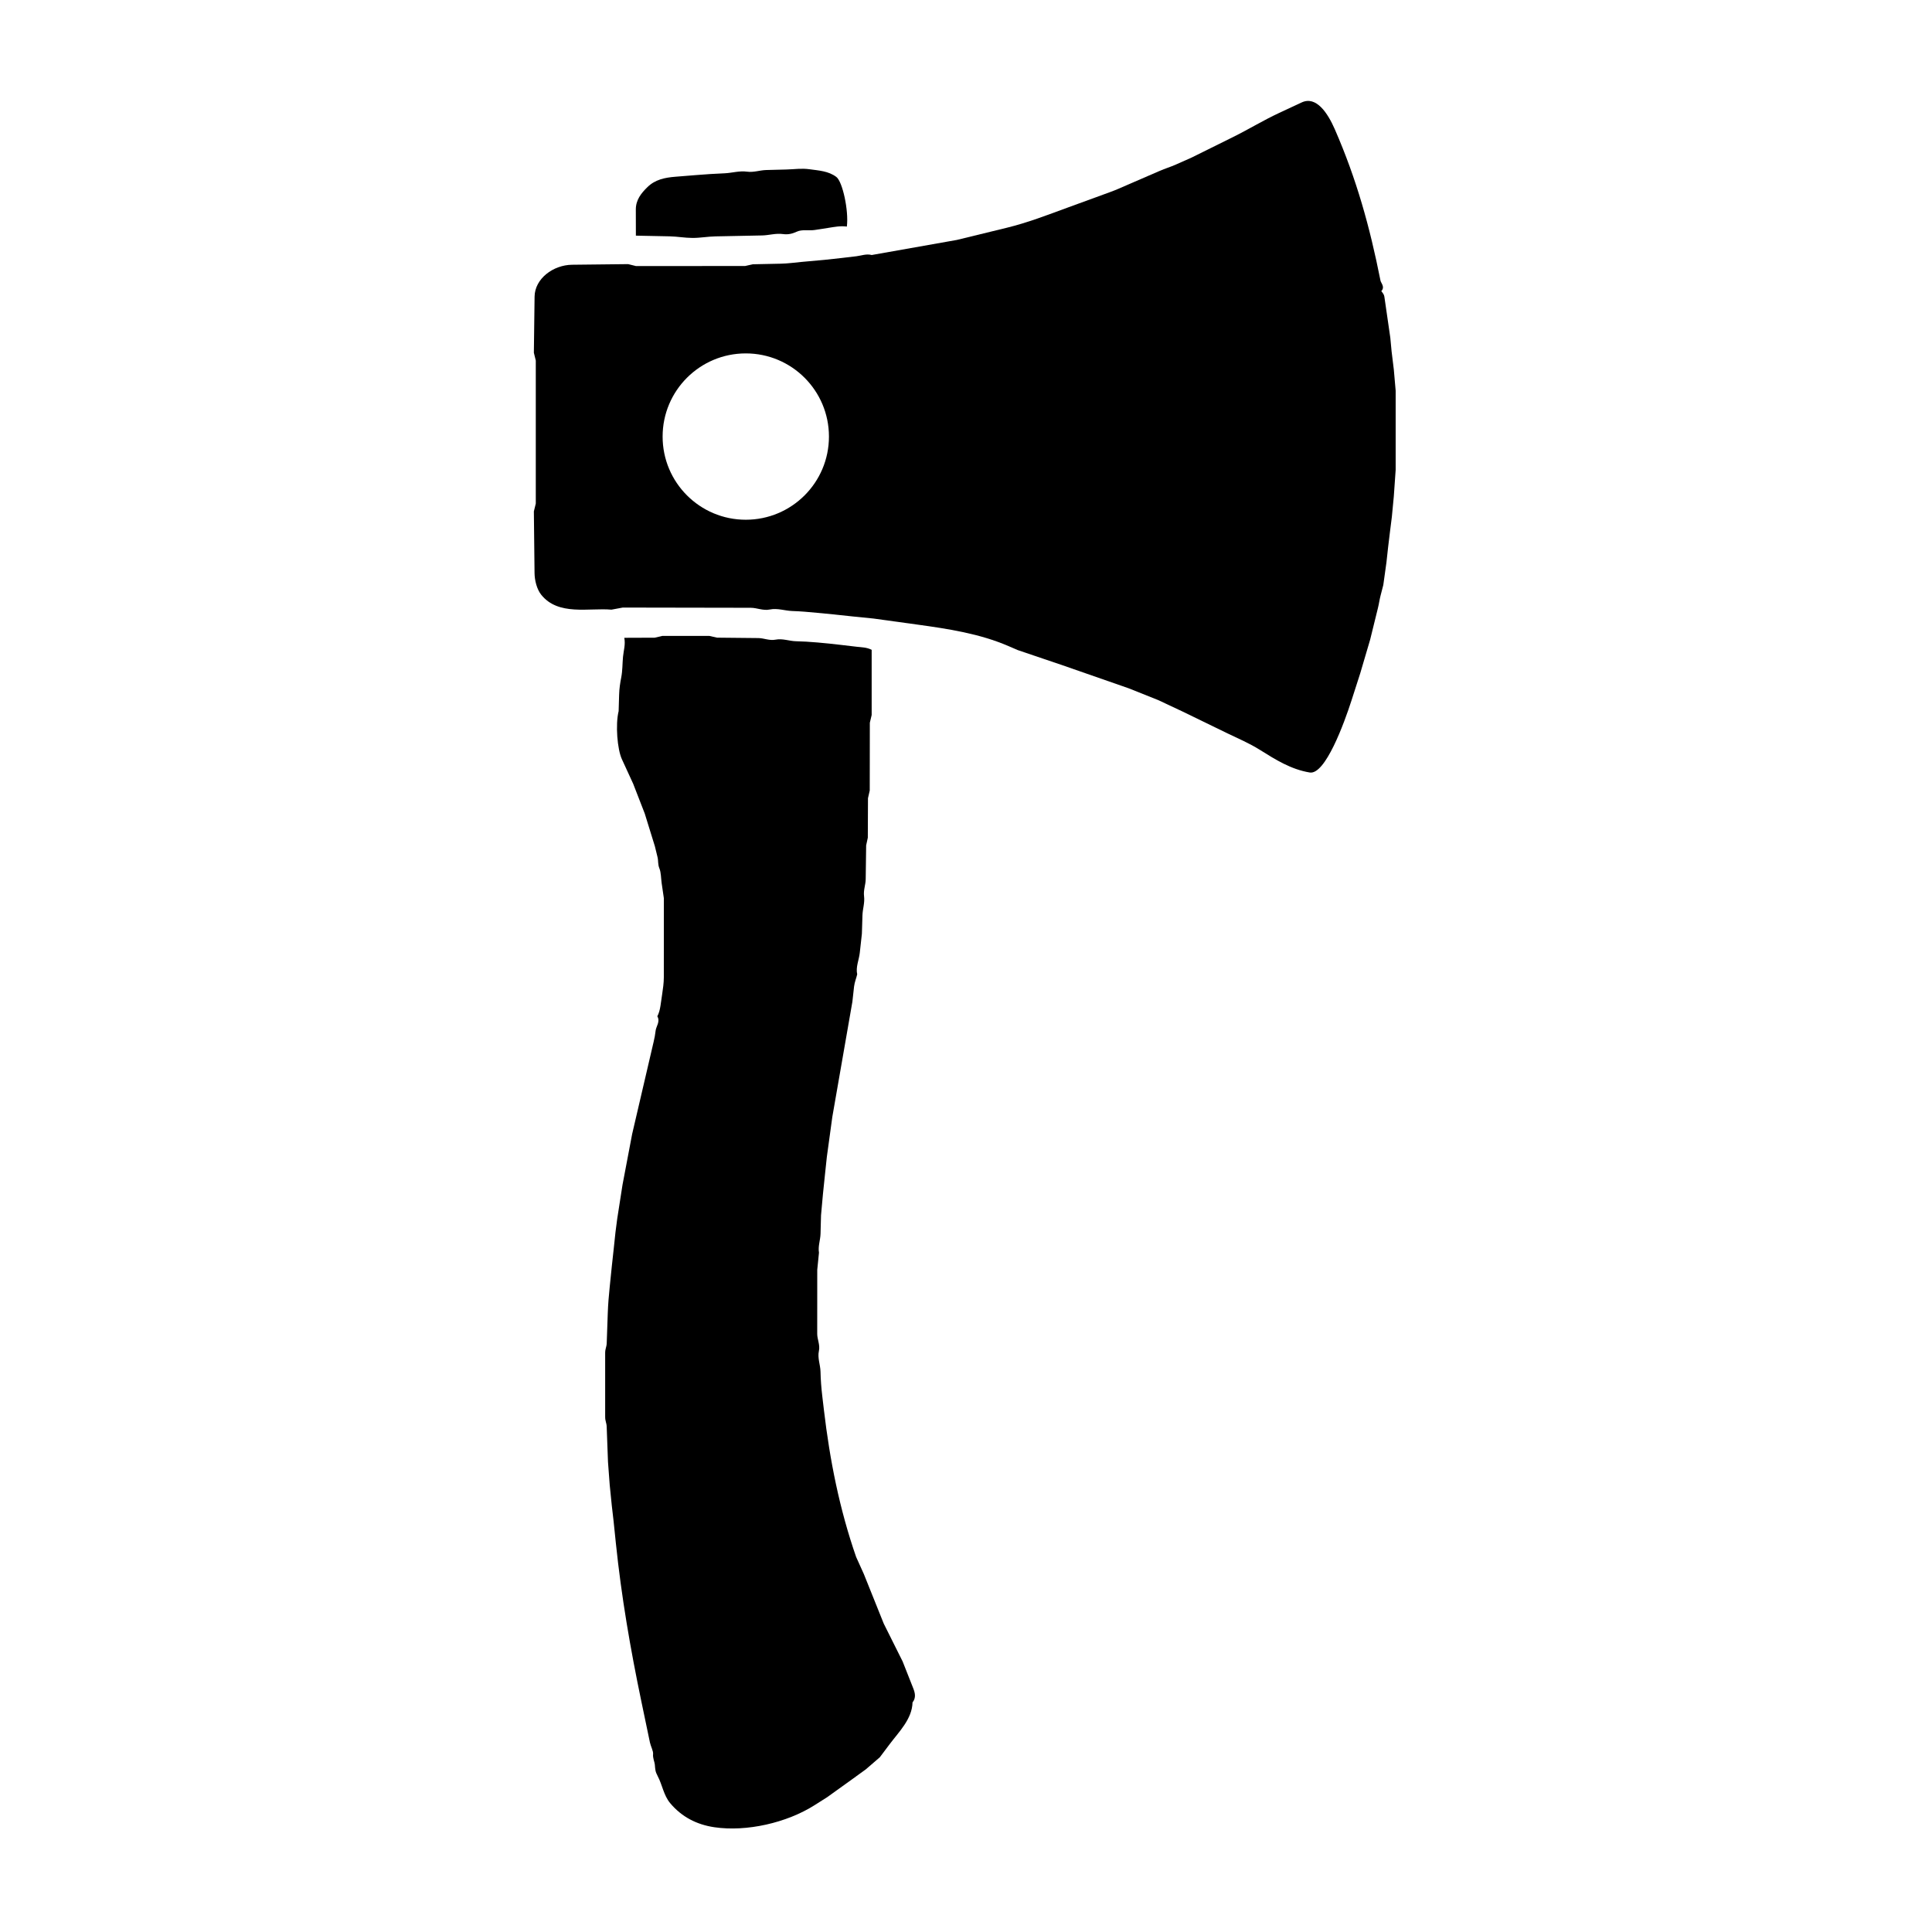
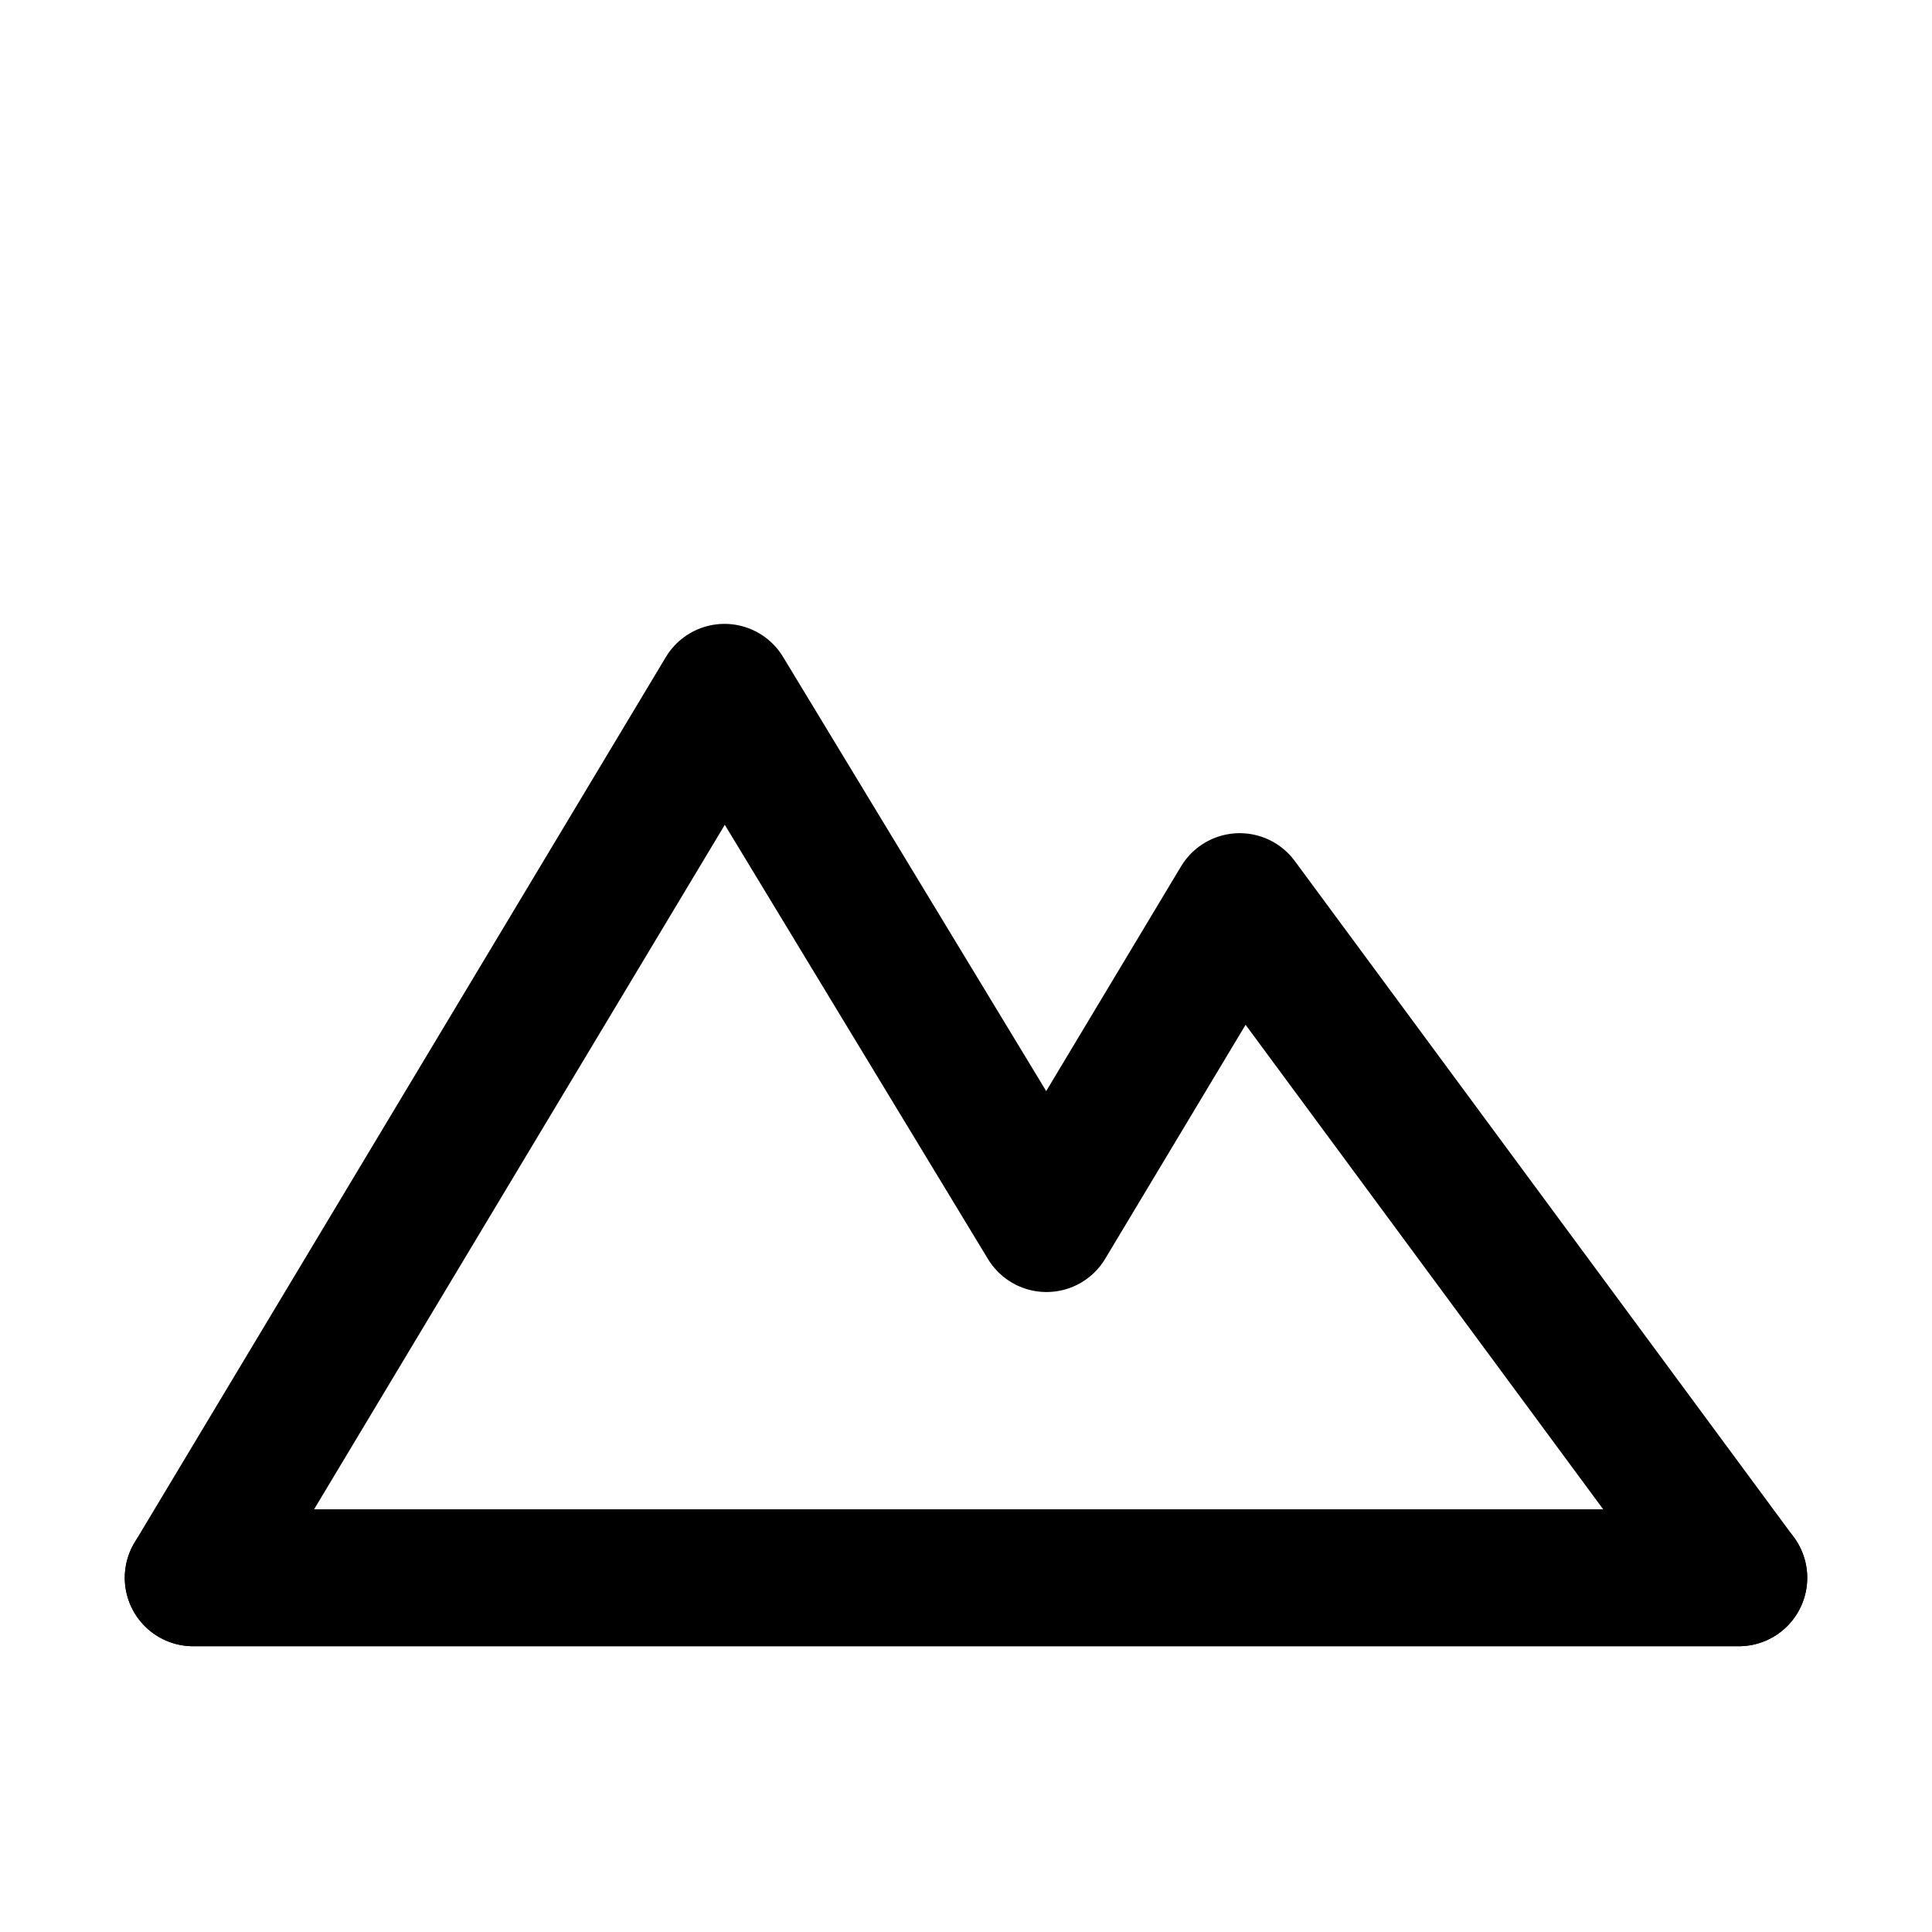
- <svg xmlns="http://www.w3.org/2000/svg" fill="currentColor" aria-hidden="true" focusable="false" viewBox="0 0 1024 1024">
-   <path d="M442.53,325.71l-9.52-.91c-4.55-.43-8.45-.8-13.1-.95-3.85-.12-7.84-1.63-11.89-.8-3.59.73-6.76-.9-10.11-.91l-67.83-.12-6,1.11c-11.83-1.06-28.25,3.45-37.27-7.97-2.3-2.91-3.44-7.59-3.49-11.4l-.36-32.71,1.02-4.16v-75.78s-1.02-4.15-1.02-4.15l.38-29.74c.12-9.49,9.81-16.79,19.91-16.9l29.68-.33,4.13,1.02,57.83-.02,4.15-.92,14.82-.31c3.85-.08,7.29-.6,11.14-.95l11.9-1.07,9.01-.98,8.05-.95c2.59-.31,5.2-1.41,8.08-.65l45.12-7.99,26.44-6.45c11.24-2.74,21.48-6.75,32.29-10.7l22.73-8.3c3.24-1.18,6-2.46,9.13-3.82l16.86-7.3c2.99-1.3,5.71-2.09,8.67-3.4l8.29-3.68,22.06-10.93c8.26-4.09,15.83-8.76,24.24-12.68l12.06-5.62c7.69-3.58,13.77,5.56,17.57,14.28,11.51,26.38,18.56,51.8,24.12,79.84.05,1.43,2.71,3.55.5,5.91.68.82,1.46,1.77,1.61,2.84l3.16,21.82.69,7.31,1.18,9.65.97,11.15v41.96s-.98,14.02-.98,14.02l-1.04,10.88-1,7.95-.97,8.02-.89,8.11-1.67,12.02-1.47,5.69c-.59,2.3-.78,4.1-1.37,6.5l-4.14,16.81-5.26,17.85-4.61,14.33c-3.87,12.03-13.91,39.55-22.13,38.21-9.91-1.62-18.16-6.81-26.52-12.05-5.69-3.56-11.43-5.94-17.34-8.81l-23.48-11.42-12.96-6.09-15.77-6.29-34.8-12.12-23.93-8.11-4.88-2.11c-15.3-6.6-31.79-9.12-48.5-11.42l-23.04-3.18-10.93-1.1-9.55-1.02ZM439.36,231.39c0-24.34-19.73-44.08-44.08-44.08s-44.08,19.73-44.08,44.08,19.73,44.08,44.08,44.08,44.08-19.73,44.08-44.08Z" />
-   <path d="M453.83,941.48l-15.36,11.03-6.73,4.27c-14.73,9.35-36.04,14.22-53.13,11.69-9.43-1.4-17.31-5.5-23.4-12.76-3.47-4.14-4.17-9.71-6.59-14.27-1.35-2.54-1.31-3.43-1.55-6.2-.13-1.46-1.16-3.4-.92-5.6.16-1.49-1.28-4.19-1.69-6.16l-4.5-21.56c-5.85-28.03-10.6-55.62-13.55-84.1l-1.22-11.8-.93-8.06-1.1-10.91-.91-12.17-.69-18.65c-.08-2.24-.81-2.88-.81-5.27v-33.89c.02-2.41.75-2.97.83-5.31l.55-15.73c.17-4.86.54-9.19,1.04-14.05l1.11-10.89.98-8.98.96-9.04.91-7.03,2.81-18.05,5.11-26.92,11.38-48.85c.53-2.27.78-3.58,1.1-6.15.25-2.03,2.51-4.66.86-7.4.81-1.5,1.36-3.45,1.69-5.67l.86-5.9c.46-3.15.9-6.08.9-9.13l.02-41.88-1.17-8.02c-.34-2.34-.31-5.66-1.17-7.73-.94-2.27-.51-3.99-1.01-6.02l-1.41-5.77-5.37-17.35-6.14-15.8-5.98-13.01c-2.42-5.27-3.49-18.34-1.72-25.48l.26-8.77c.09-3.12.52-6.02,1.1-8.99.75-3.82.6-7.23.96-11.04.32-3.38,1.38-6.43.68-10.06l16.1-.06,4.05-.94h24.93s4.08.92,4.08.92l21.93.22c2.93.03,5.87,1.47,9.02.85,3.81-.75,7.37.77,10.91.83,6.67.11,16.07,1.03,23.21,1.87l9.01,1.06c2.63.31,5.12.24,7.87,1.61v34.55s-.97,4.11-.97,4.11l-.05,35.9-.93,4.09-.09,20.93-.88,4.08-.24,17.9c-.04,3.04-1.28,5.82-.87,9.06.44,3.51-.74,6.66-.85,10.07l-.3,9.79-1.12,10.13c-.41,3.76-2.22,7.51-1.37,11.38-.33,1.63-1.4,4.19-1.66,6.5l-.89,8.05-10.63,61.01-2.9,21.18-.95,8.94-1.13,10.89-1.01,11.17-.26,9.78c-.09,3.35-1.4,6.61-.83,10.04l-.91,9.07-.02,33.94c0,2.9,1.6,5.85.9,9.03-.83,3.75.76,7.38.84,10.89.11,4.68.42,8.55.95,13.12l.86,7.28c3.13,26.65,8.26,52.57,17.08,77.94l4.08,9.03,10.57,26.33,10,20.02,5.59,14.15c.97,2.46,1.63,5.06-.35,7.56-.2,8.77-7.24,15.62-12.15,22.16l-5.18,6.9-7.46,6.44-5.05,3.64Z" />
-   <path d="M379.56,125.27c-4.54.09-8.39.86-12.55.84s-7.97-.76-12.11-.85l-17.87-.36-.03-13.87c0-5.11,2.83-8.6,6.16-11.86,4.06-3.98,9.16-5.04,14.75-5.49l11.06-.89c5.19-.42,9.82-.72,15.08-.94,3.97-.17,7.76-1.43,11.97-.86,3.46.47,6.68-.78,10.06-.87l10.75-.28c4.55-.12,7.86-.74,12.28-.13,4.96.69,9.96.93,14.15,4.06,3.3,2.46,6.66,17.86,5.59,26.32-3.46-.47-6.54.18-9.95.71l-7.03,1.09c-3.1.48-6.69-.42-9.53.89-2.29,1.05-4.5,1.67-7.33,1.28-3.9-.54-7.36.66-11.09.73l-24.36.49Z" />
+ <svg xmlns="http://www.w3.org/2000/svg" viewBox="0 0 24 24" fill="none" stroke="#000" stroke-width="1.7" stroke-linecap="round" stroke-linejoin="round">
+   <path d="M2.4 19.6l6.6-11 4 6.6 2.4-4 6.2 8.4z" />
+   <path d="M2.4 19.6h19.2" />
</svg>
